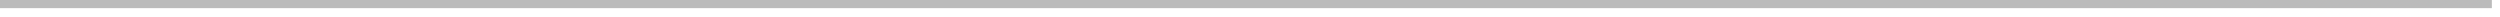
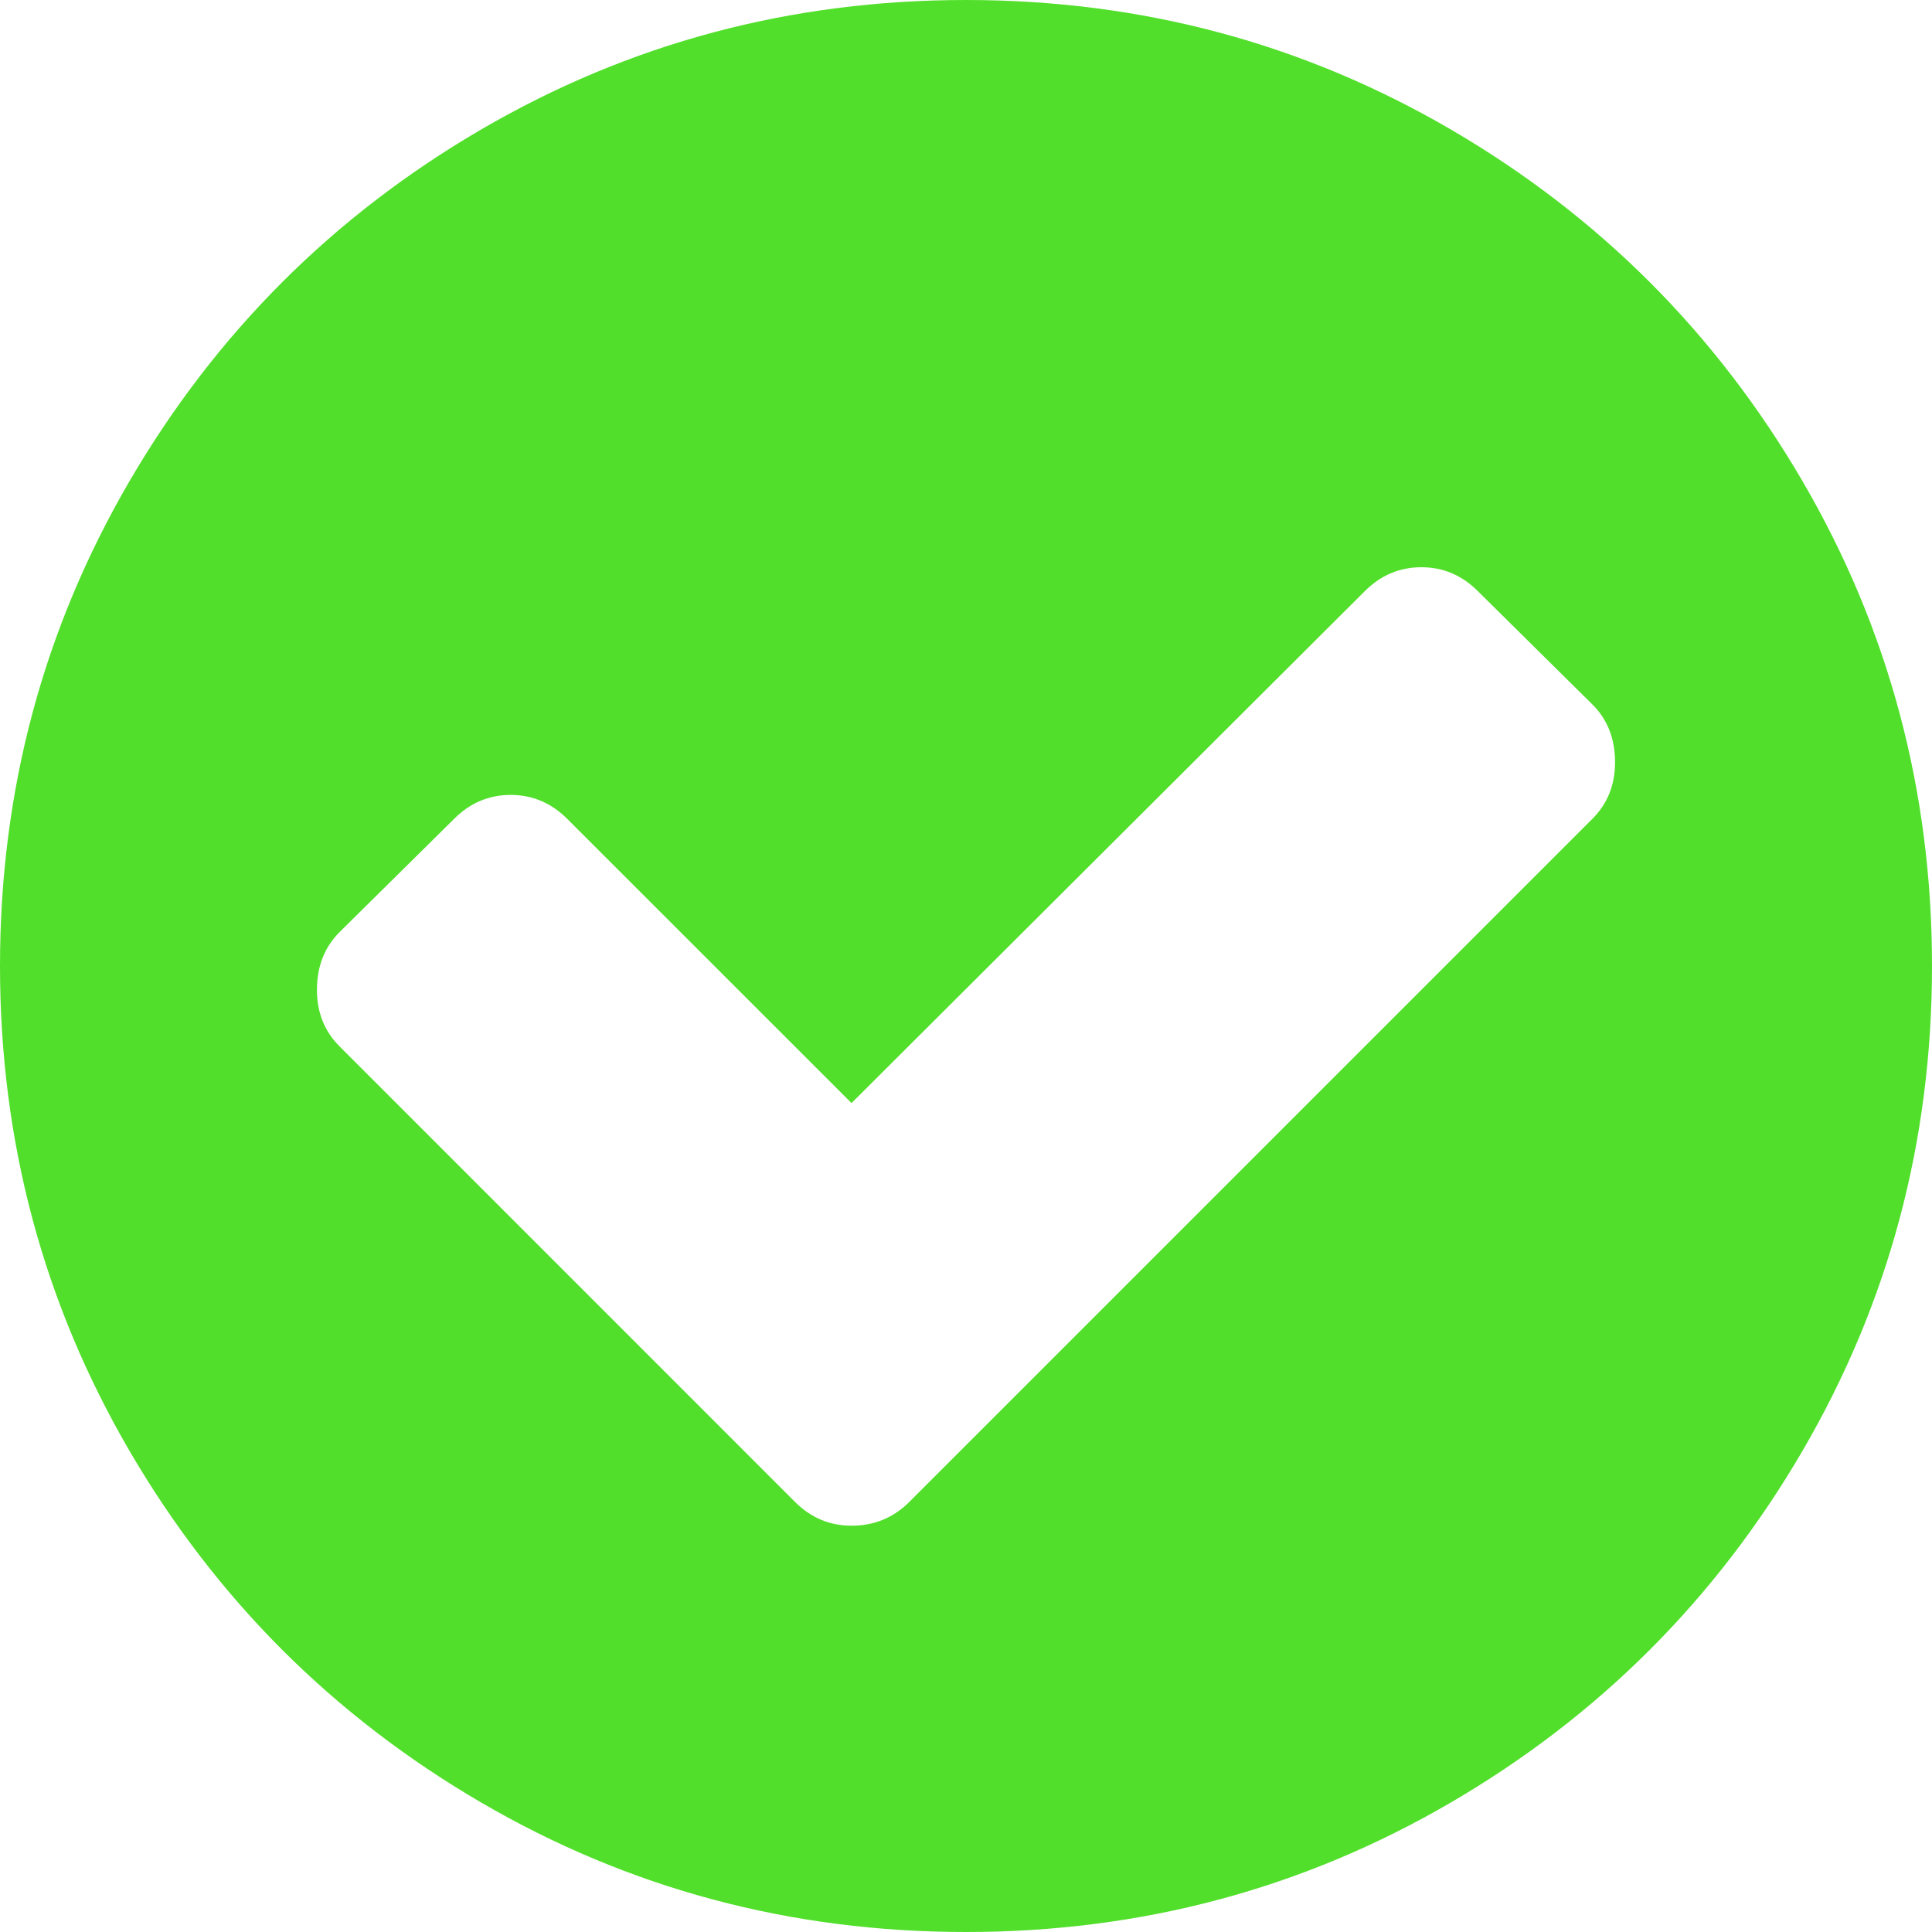
- <svg xmlns="http://www.w3.org/2000/svg" version="1.1" width="307px" height="2px">
-   <g transform="matrix(1 0 0 1 -37 -71 )">
-     <path d="M 37 71.5  L 343 71.5  " stroke-width="1" stroke="#bbbbbb" fill="none" />
+ <svg xmlns="http://www.w3.org/2000/svg" version="1.1" width="20px" height="20px">
+   <g transform="matrix(1 0 0 1 -37 -36 )">
+     <path d="M 16.484 8.477  C 16.641 8.32  16.719 8.125  16.719 7.891  C 16.719 7.648  16.641 7.448  16.484 7.292  L 15.299 6.12  C 15.135 5.955  14.939 5.872  14.714 5.872  C 14.488 5.872  14.293 5.955  14.128 6.12  L 8.815 11.419  L 5.872 8.477  C 5.707 8.312  5.512 8.229  5.286 8.229  C 5.061 8.229  4.865 8.312  4.701 8.477  L 3.516 9.648  C 3.359 9.805  3.281 10.004  3.281 10.247  C 3.281 10.482  3.359 10.677  3.516 10.833  L 8.229 15.547  C 8.394 15.712  8.589 15.794  8.815 15.794  C 9.049 15.794  9.249 15.712  9.414 15.547  L 16.484 8.477  Z M 18.659 4.98  C 19.553 6.513  20 8.186  20 10  C 20 11.814  19.553 13.487  18.659 15.02  C 17.765 16.552  16.552 17.765  15.02 18.659  C 13.487 19.553  11.814 20  10 20  C 8.186 20  6.513 19.553  4.98 18.659  C 3.448 17.765  2.235 16.552  1.341 15.02  C 0.447 13.487  0 11.814  0 10  C 0 8.186  0.447 6.513  1.341 4.98  C 2.235 3.448  3.448 2.235  4.98 1.341  C 6.513 0.447  8.186 0  10 0  C 11.814 0  13.487 0.447  15.02 1.341  C 16.552 2.235  17.765 3.448  18.659 4.98  Z " fill-rule="nonzero" fill="#52df2b" stroke="none" transform="matrix(1 0 0 1 37 36 )" />
  </g>
</svg>
